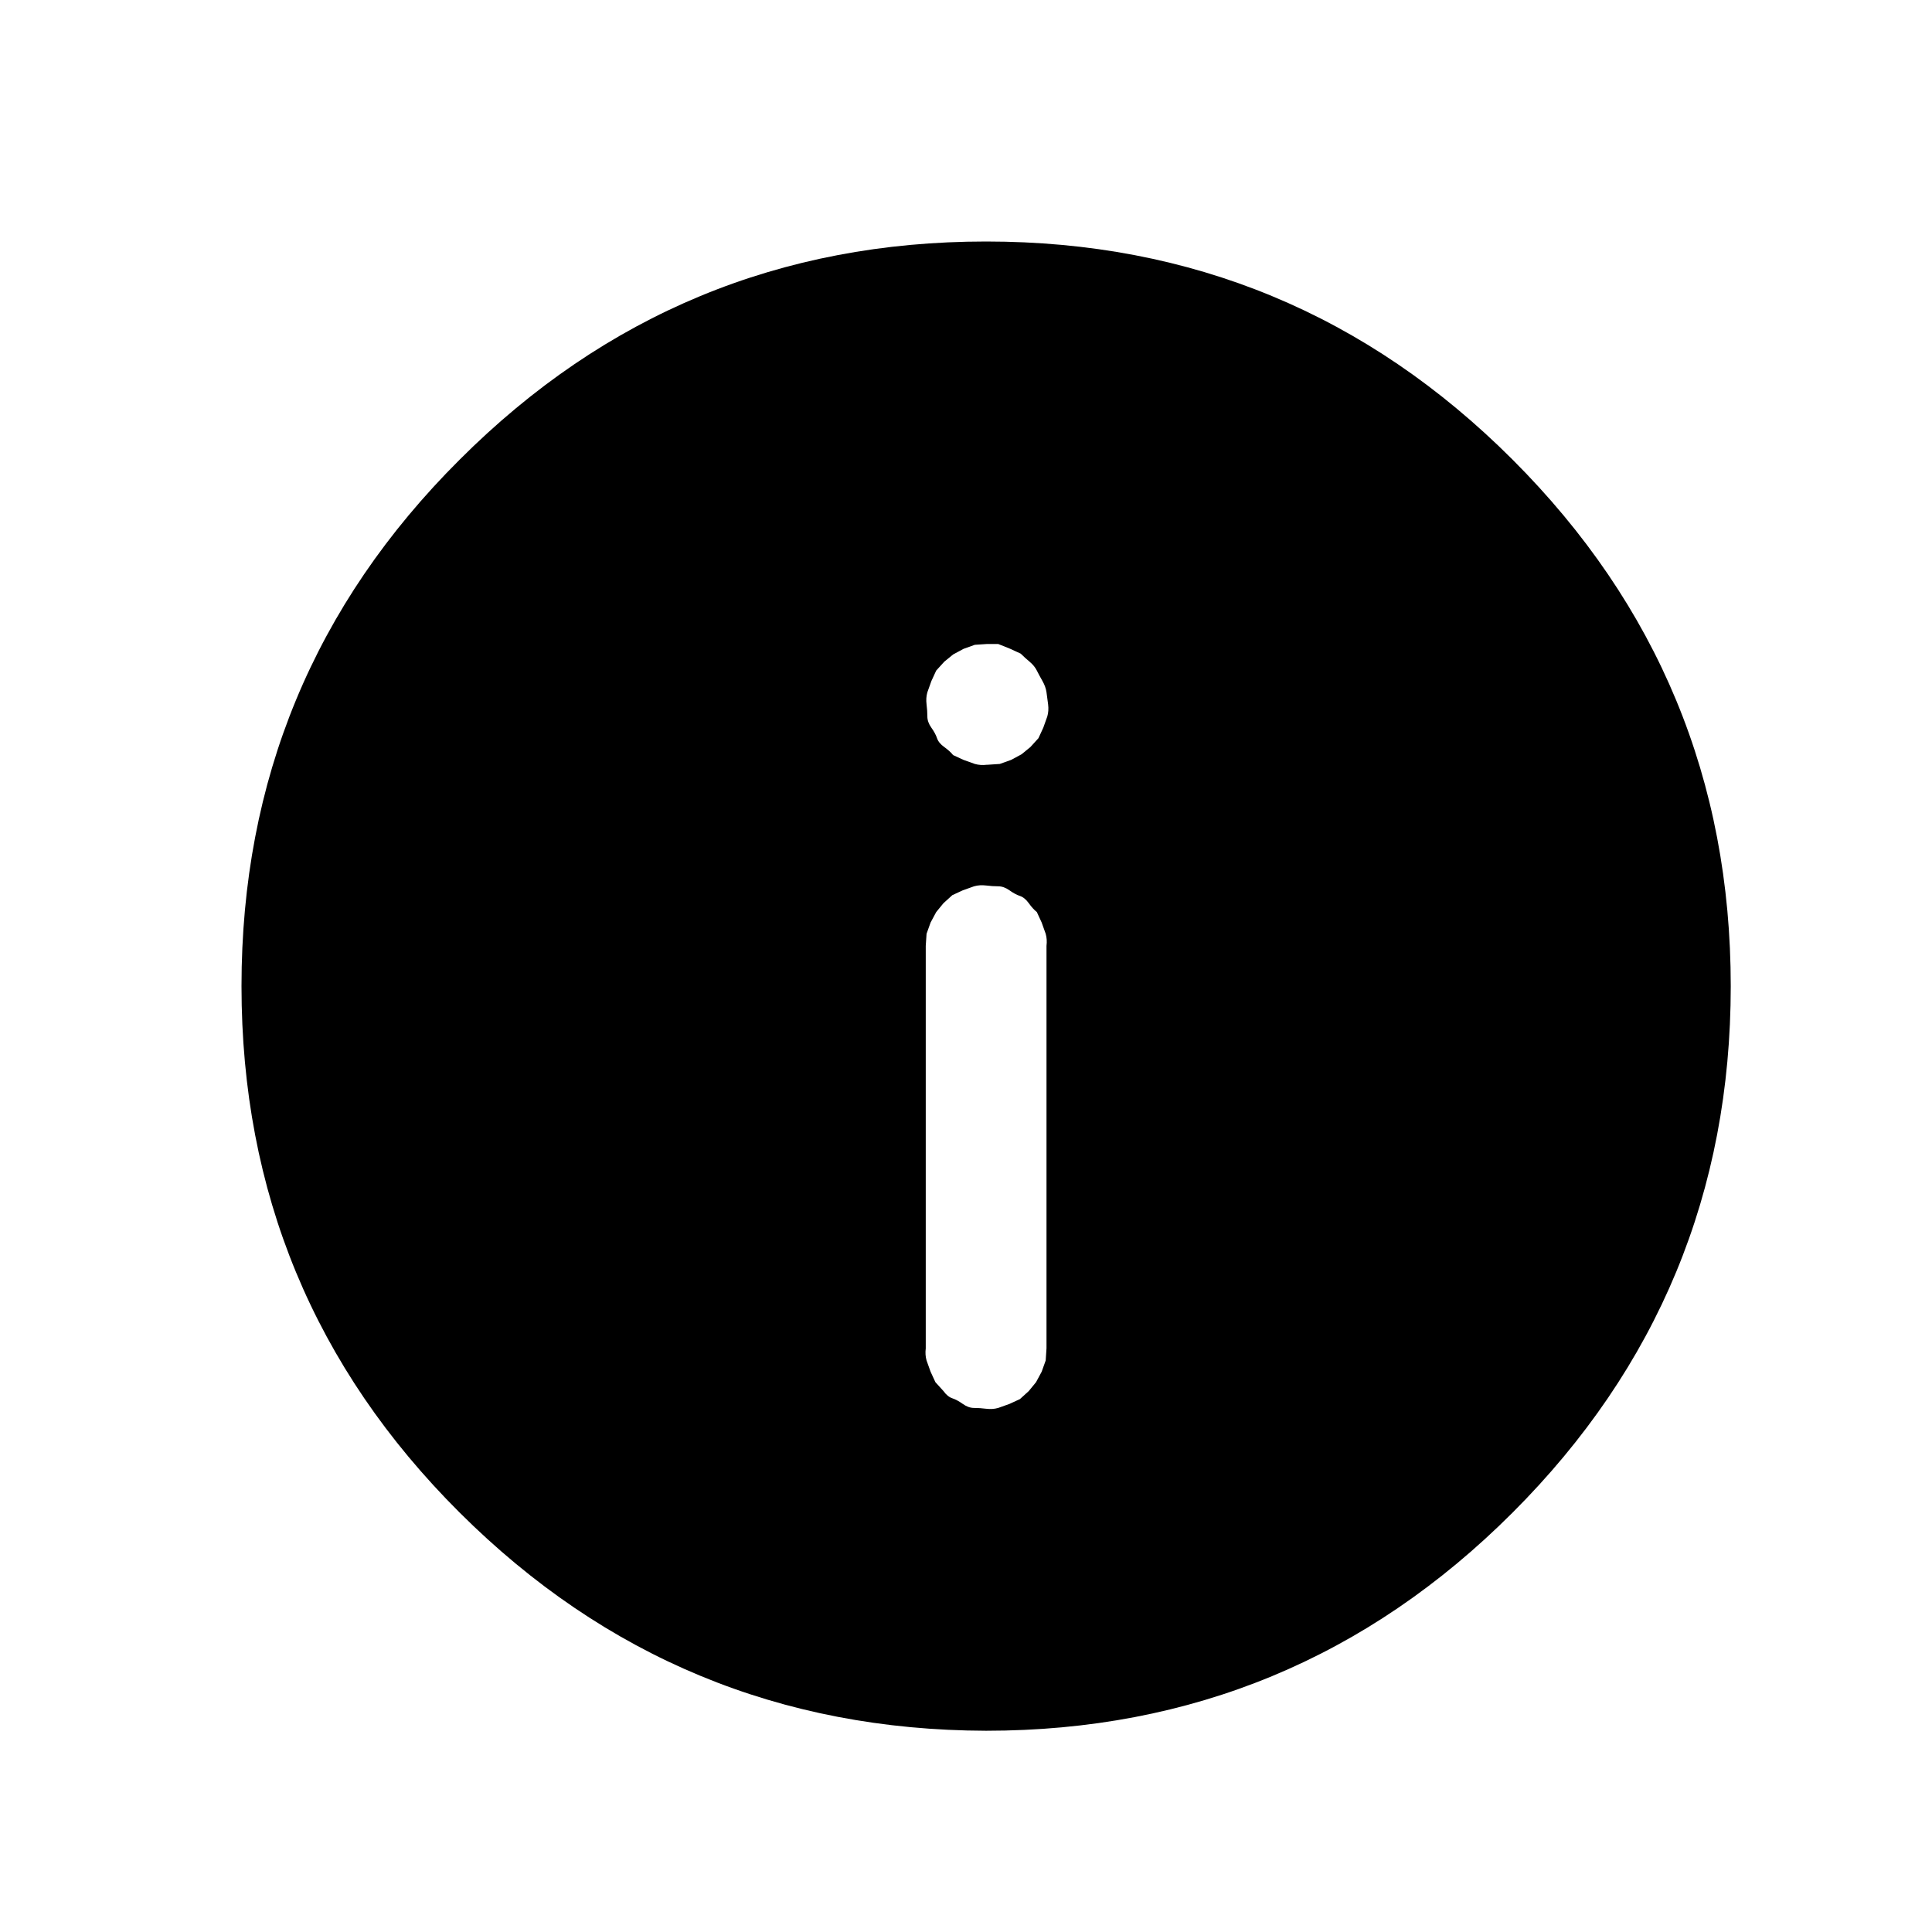
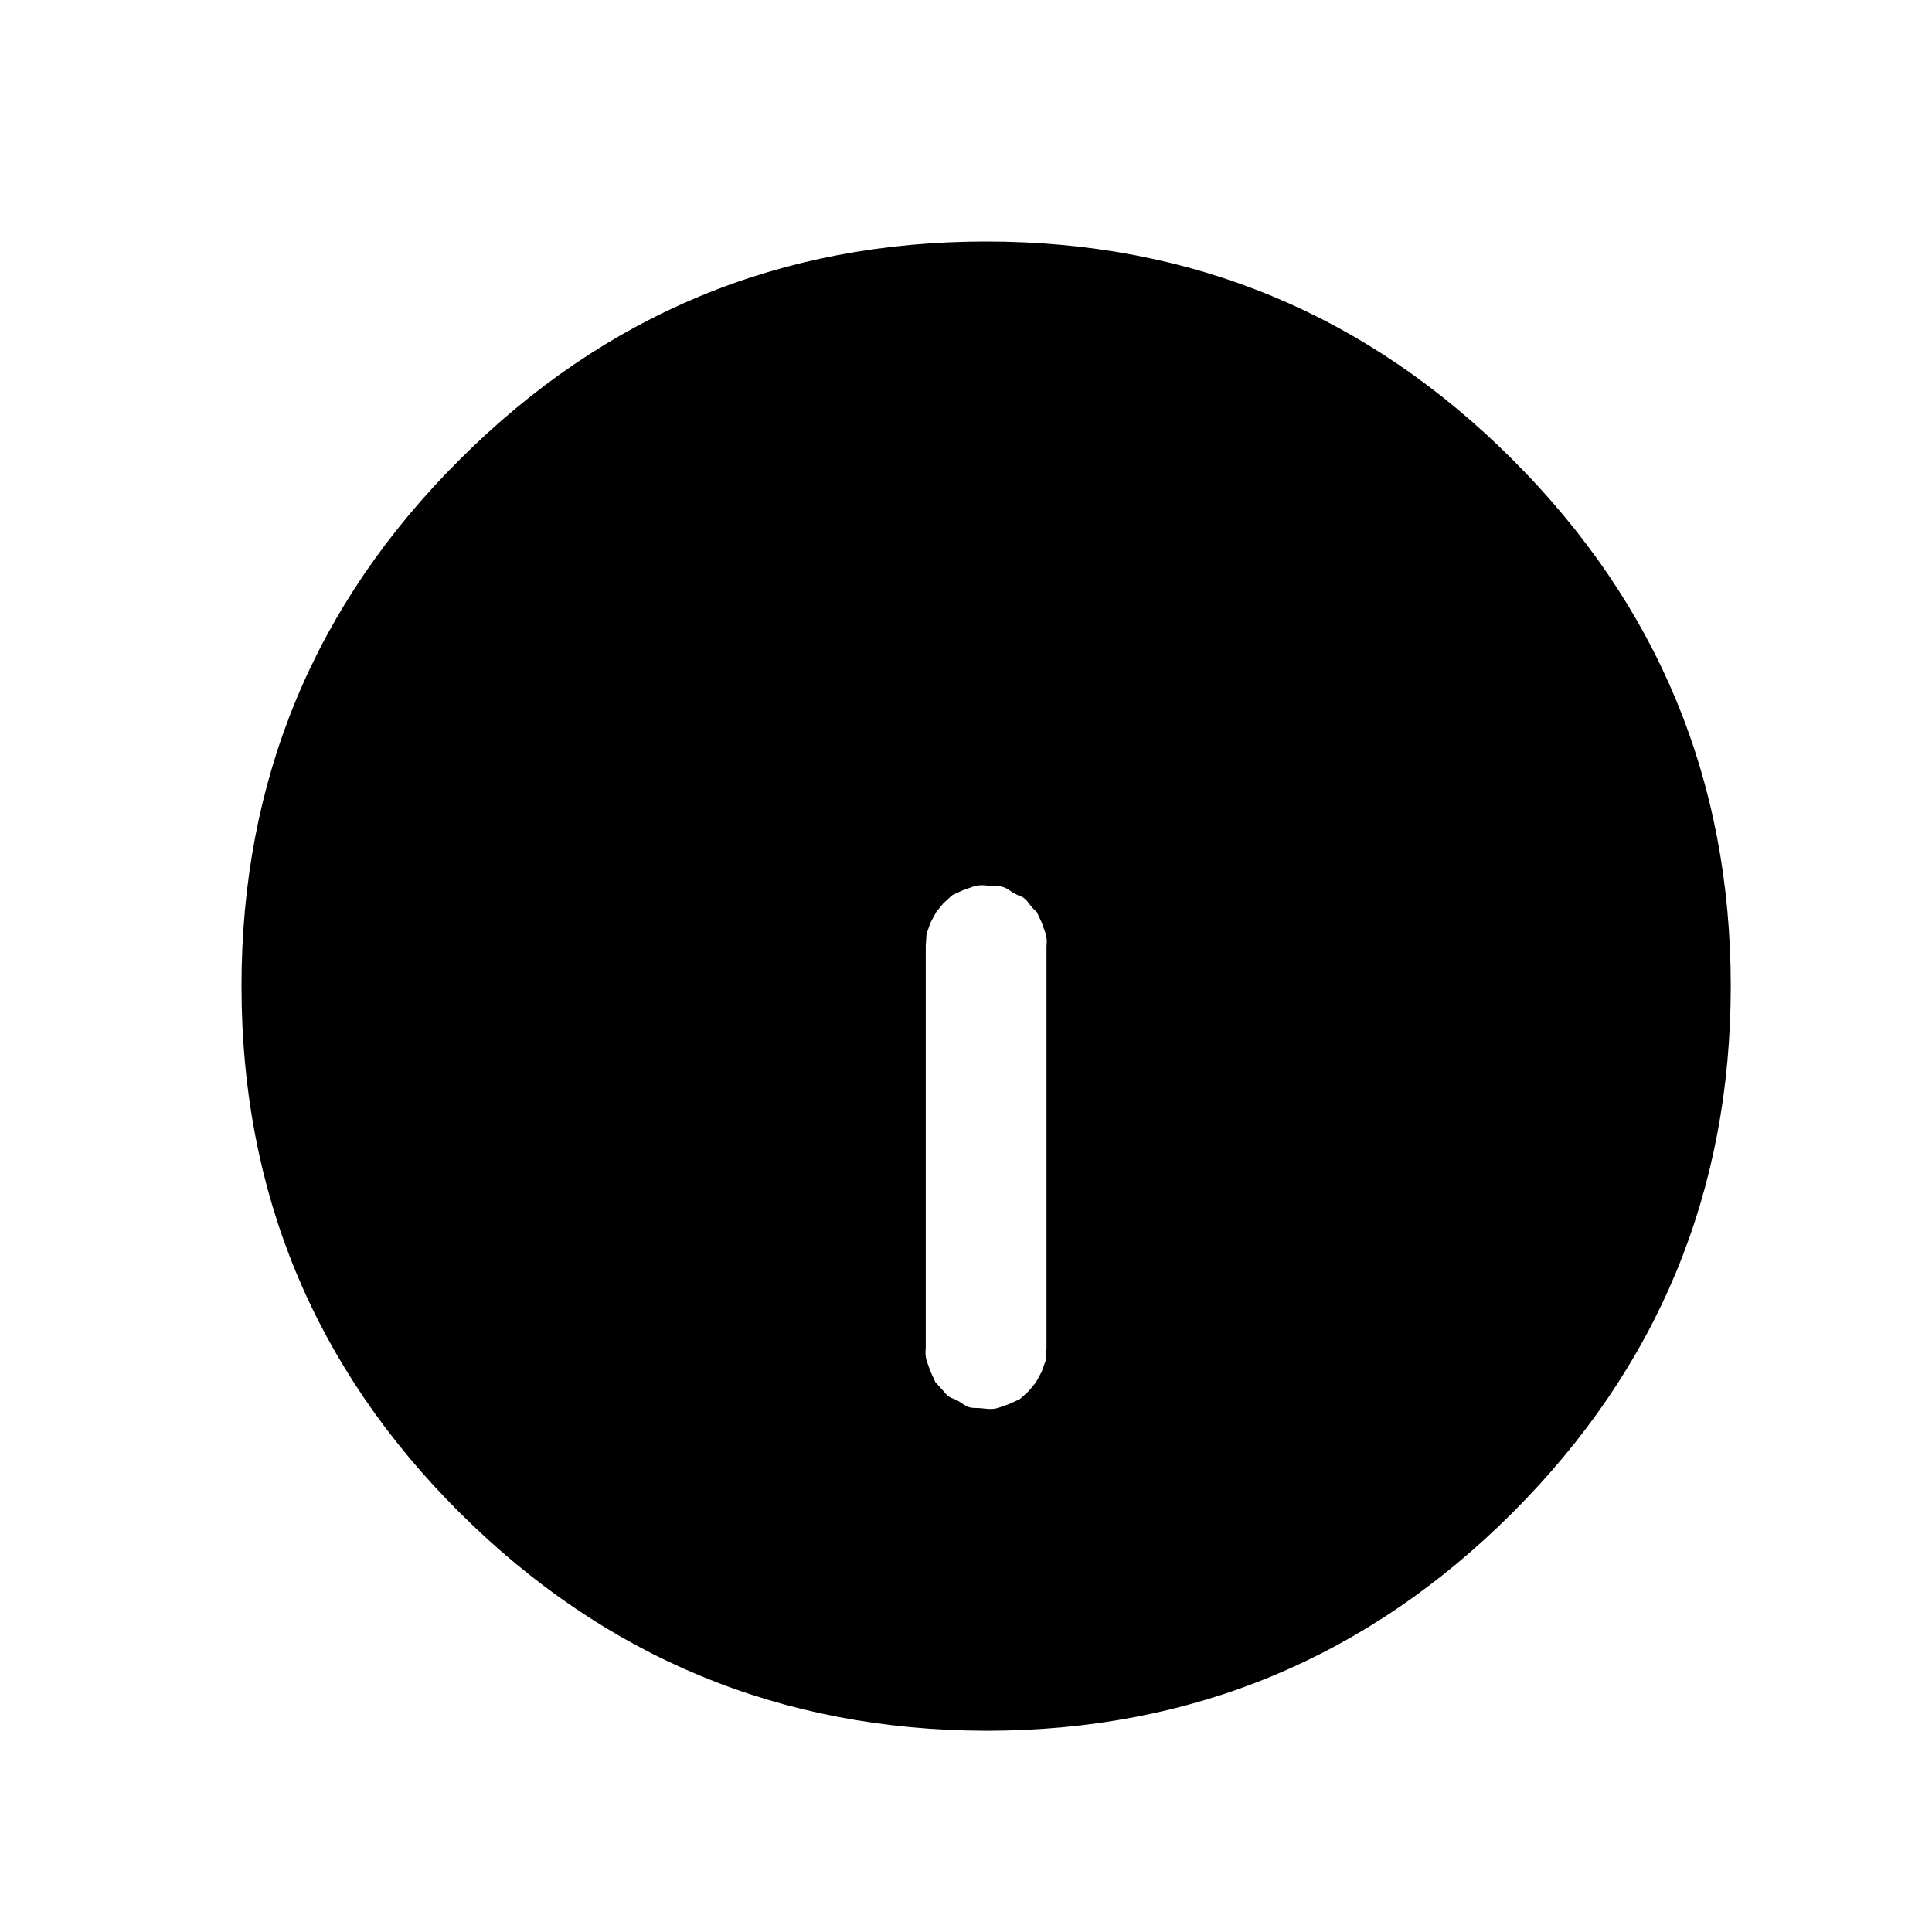
<svg xmlns="http://www.w3.org/2000/svg" width="24" height="24" viewBox="0 0 24 24" fill="currentColor">
-   <path fill-rule="evenodd" d="M5.71 5.71Q3 8.41 3 12.25t2.71 6.54 6.54 2.71q3.83 0 6.54-2.71t2.71-6.54-2.71-6.54T12.25 3 5.71 5.71M12.26 8l-.15.01-.14.05-.13.07-.11.09-.1.11-.06.13-.05.14q-.02.07-.01.15t.01.15.05.14.07.13.09.11.11.1l.13.06.14.05q.07.02.15.01h.01l.15-.01.14-.05.13-.07.11-.09.1-.11.06-.13.05-.14q.02-.07.01-.15T13 8.6t-.05-.14-.07-.13-.09-.11-.11-.1l-.13-.06L12.4 8zm.74 3.75v5l-.01.15-.05.14-.07.13-.09.11-.11.1-.13.06-.14.05q-.07.02-.15.01t-.15-.01-.14-.05-.13-.07-.11-.09l-.1-.11-.06-.13-.05-.14q-.02-.07-.01-.15v-5l.01-.15.05-.14.07-.13.09-.11.11-.1.13-.06.14-.05q.07-.02.15-.01t.15.01.14.05.13.07.11.09.1.11l.06.13.05.14q.02.07.01.15" />
+   <path d="M5.71 5.71Q3 8.41 3 12.25t2.71 6.54 6.54 2.71q3.83 0 6.54-2.71t2.71-6.54-2.71-6.54T12.25 3 5.71 5.71M12.26 8l-.15.01-.14.05-.13.07-.11.09-.1.11-.06.13-.05.14q-.02.07-.01.15t.01.15.05.14.07.13.09.11.11.1l.13.06.14.05q.07.02.15.01h.01l.15-.01.14-.05.13-.07.11-.09.1-.11.06-.13.05-.14q.02-.07.01-.15T13 8.6t-.05-.14-.07-.13-.09-.11-.11-.1l-.13-.06L12.4 8zm.74 3.75v5l-.01.15-.05.14-.07.13-.09.11-.11.1-.13.06-.14.05q-.07.02-.15.01t-.15-.01-.14-.05-.13-.07-.11-.09l-.1-.11-.06-.13-.05-.14q-.02-.07-.01-.15v-5l.01-.15.05-.14.07-.13.09-.11.11-.1.13-.06.14-.05q.07-.02.15-.01t.15.01.14.05.13.07.11.09.1.11l.06.13.05.14q.02.07.01.15" />
</svg>
